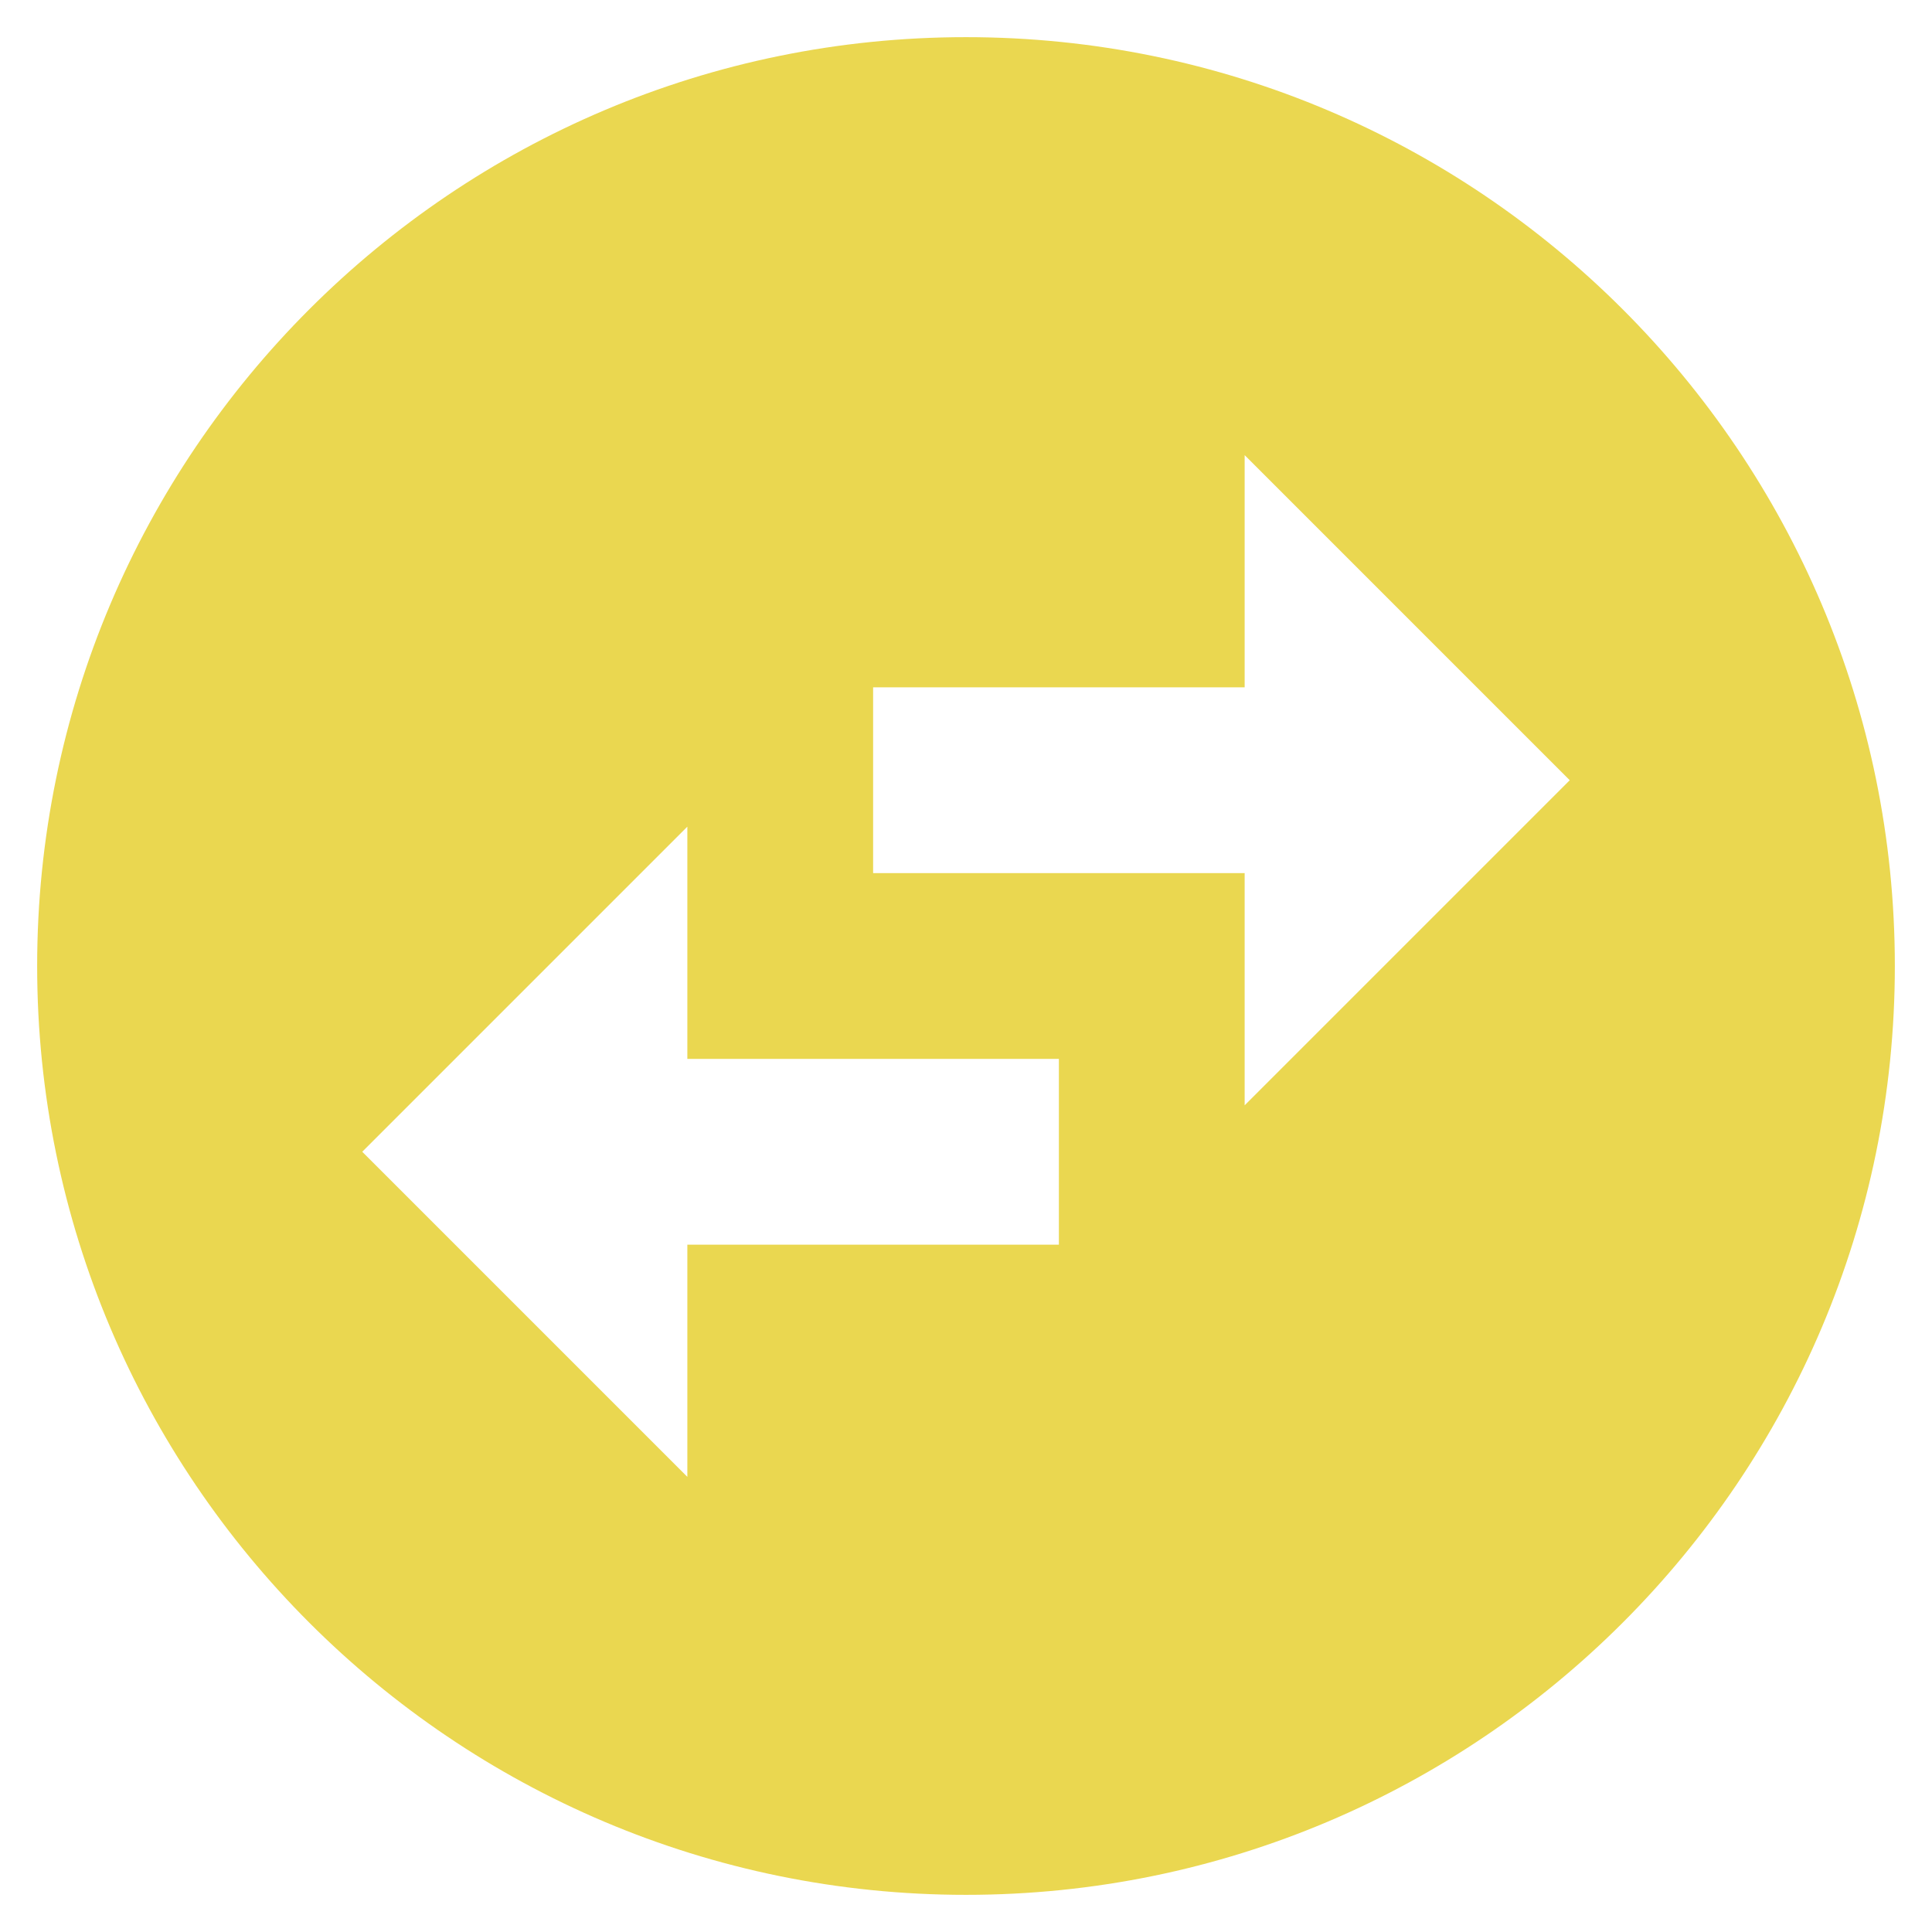
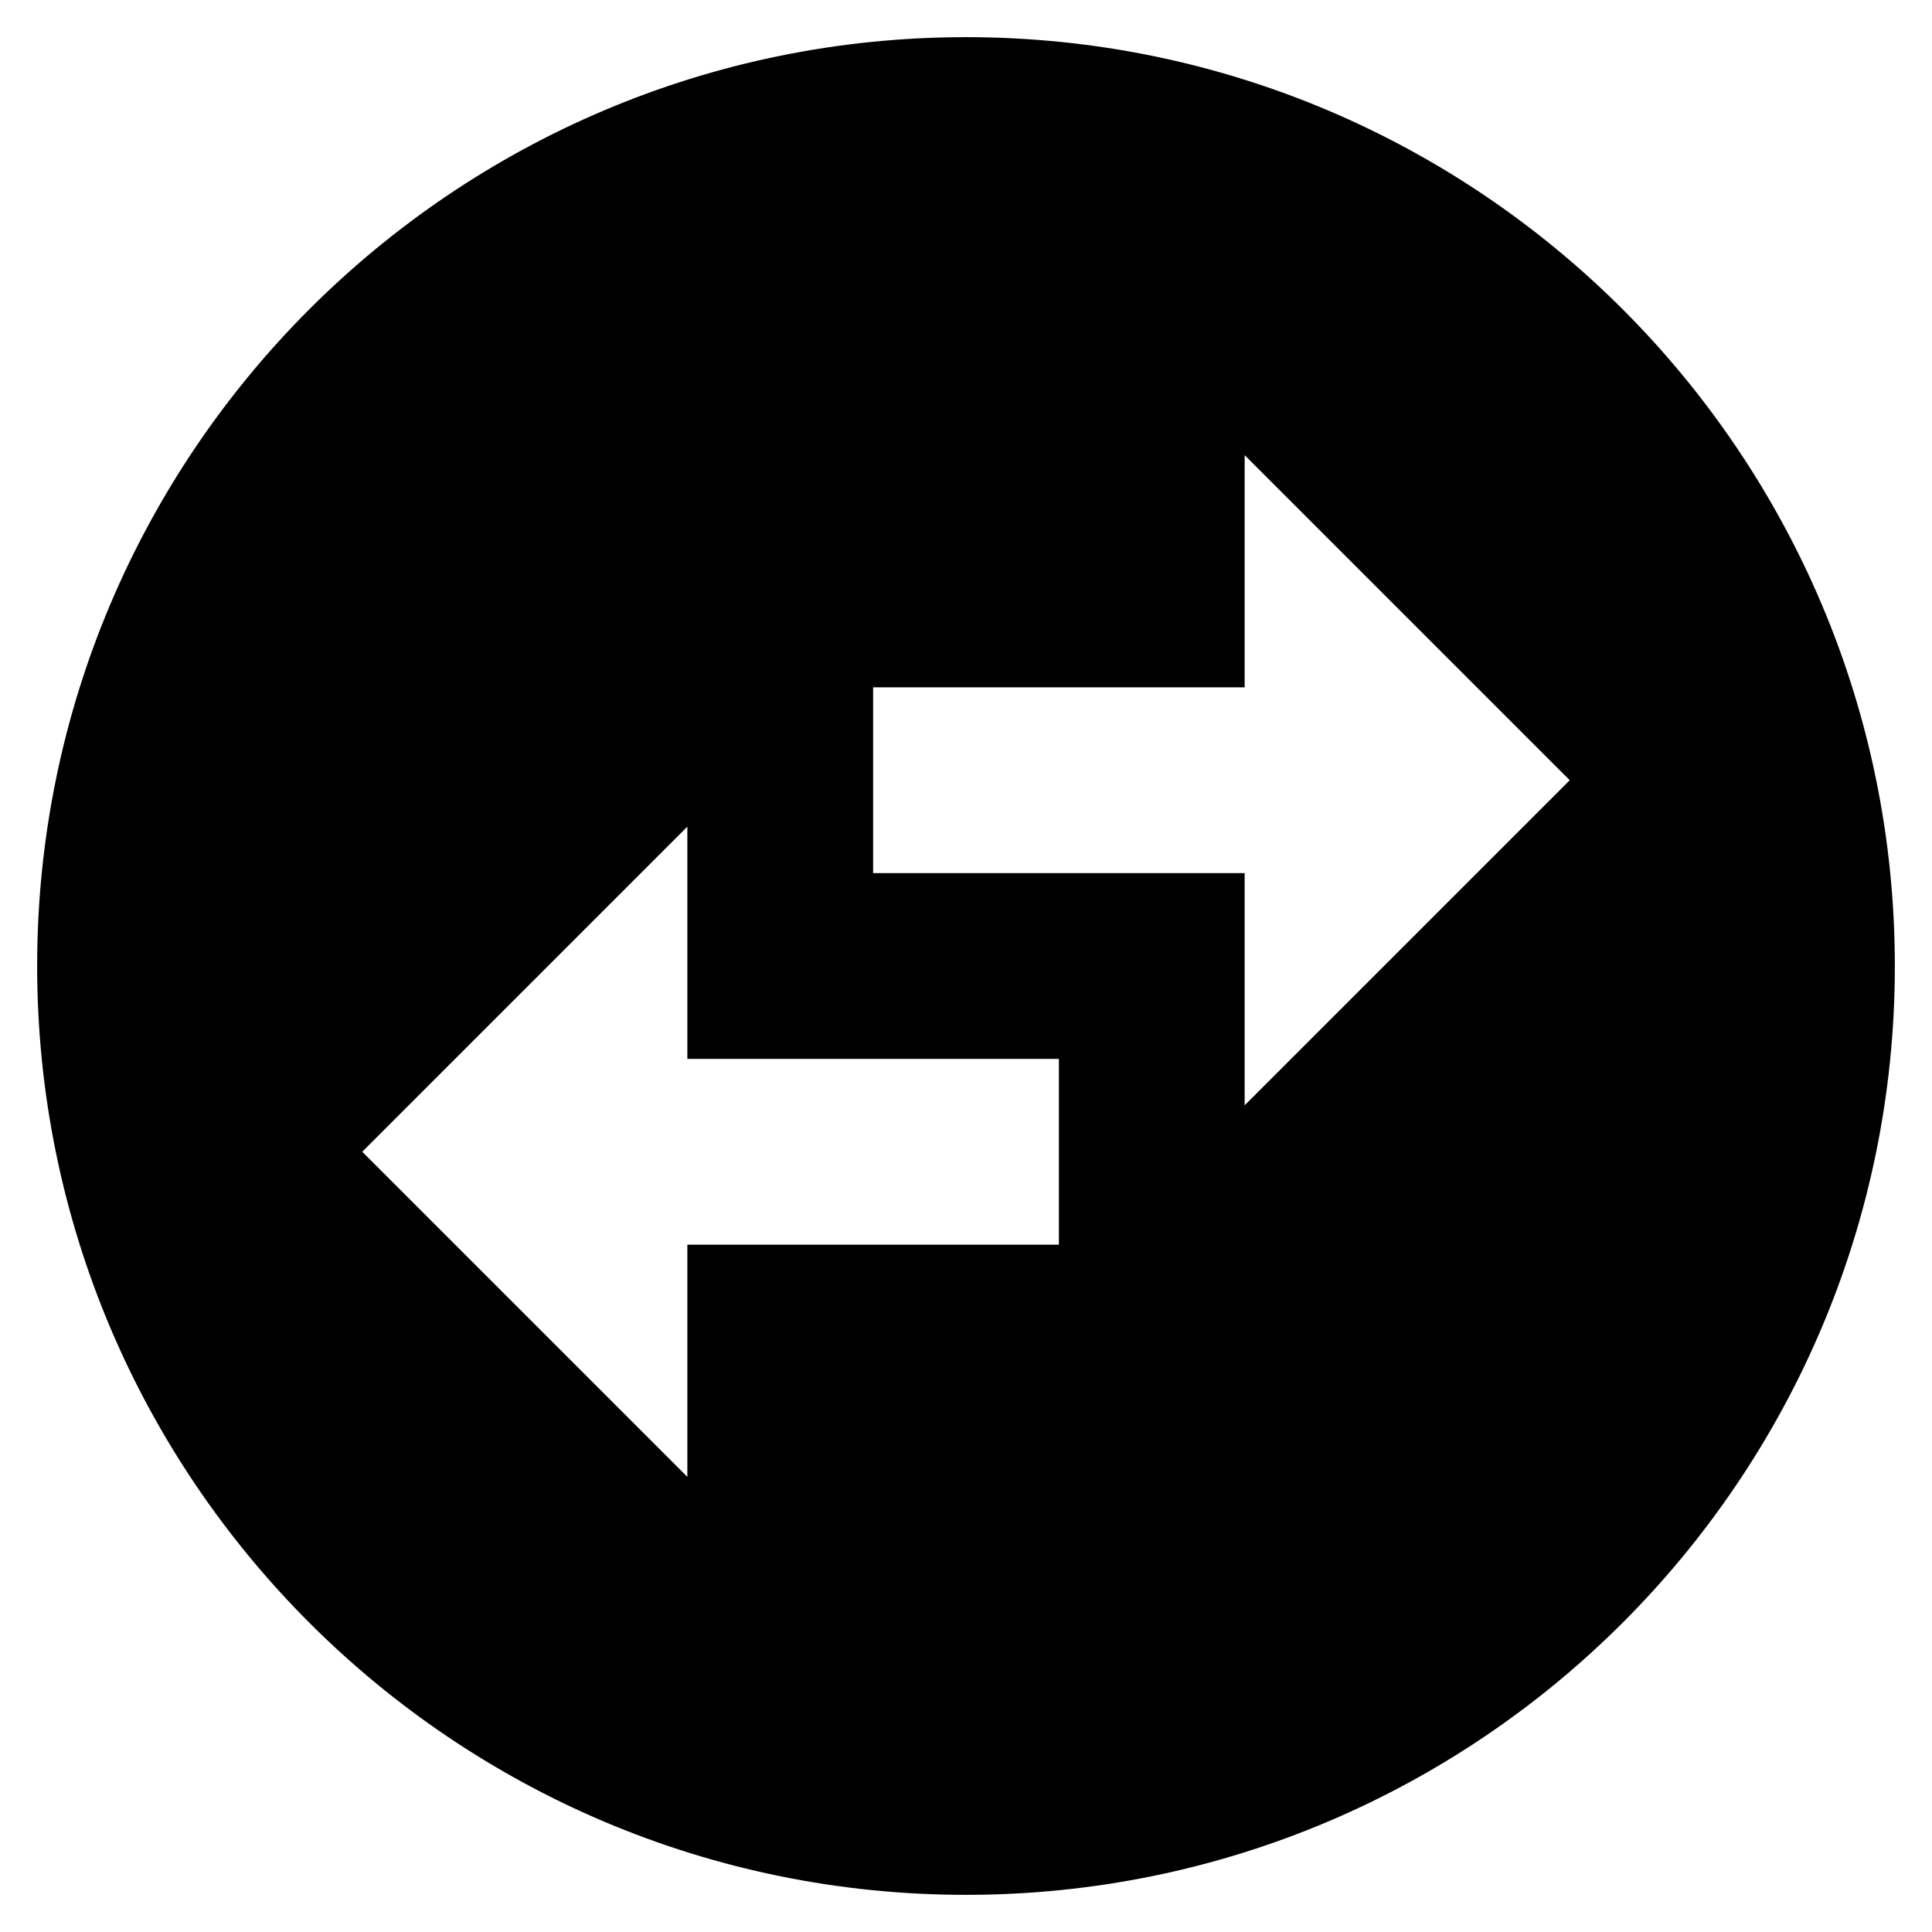
- <svg xmlns="http://www.w3.org/2000/svg" width="26" height="26" viewBox="0 0 26 26" fill="none">
-   <path d="M25.5 13C25.5 6.1 19.9 0.5 13 0.5C6.1 0.5 0.5 6.1 0.5 13C0.5 19.9 6.1 25.5 13 25.5C19.9 25.5 25.5 19.9 25.5 13ZM16.75 6.125L21.125 10.5L16.75 14.875V11.75H11.75V9.25H16.75V6.125ZM9.25 19.875L4.875 15.5L9.25 11.125V14.25H14.25V16.75H9.25V19.875Z" fill="#EAD750" />
+ <svg xmlns="http://www.w3.org/2000/svg" width="26" height="26" viewBox="0 0 26 26" fill="#000000">
+   <path d="M25.5 13C25.5 6.1 19.9 0.5 13 0.5C6.1 0.5 0.5 6.1 0.5 13C0.5 19.9 6.1 25.5 13 25.5C19.9 25.5 25.5 19.9 25.5 13ZM16.75 6.125L21.125 10.5L16.75 14.875V11.75H11.75V9.25H16.75V6.125ZM9.25 19.875L4.875 15.5L9.25 11.125V14.25H14.25V16.75H9.25V19.875Z" fill="#000000" />
</svg>
